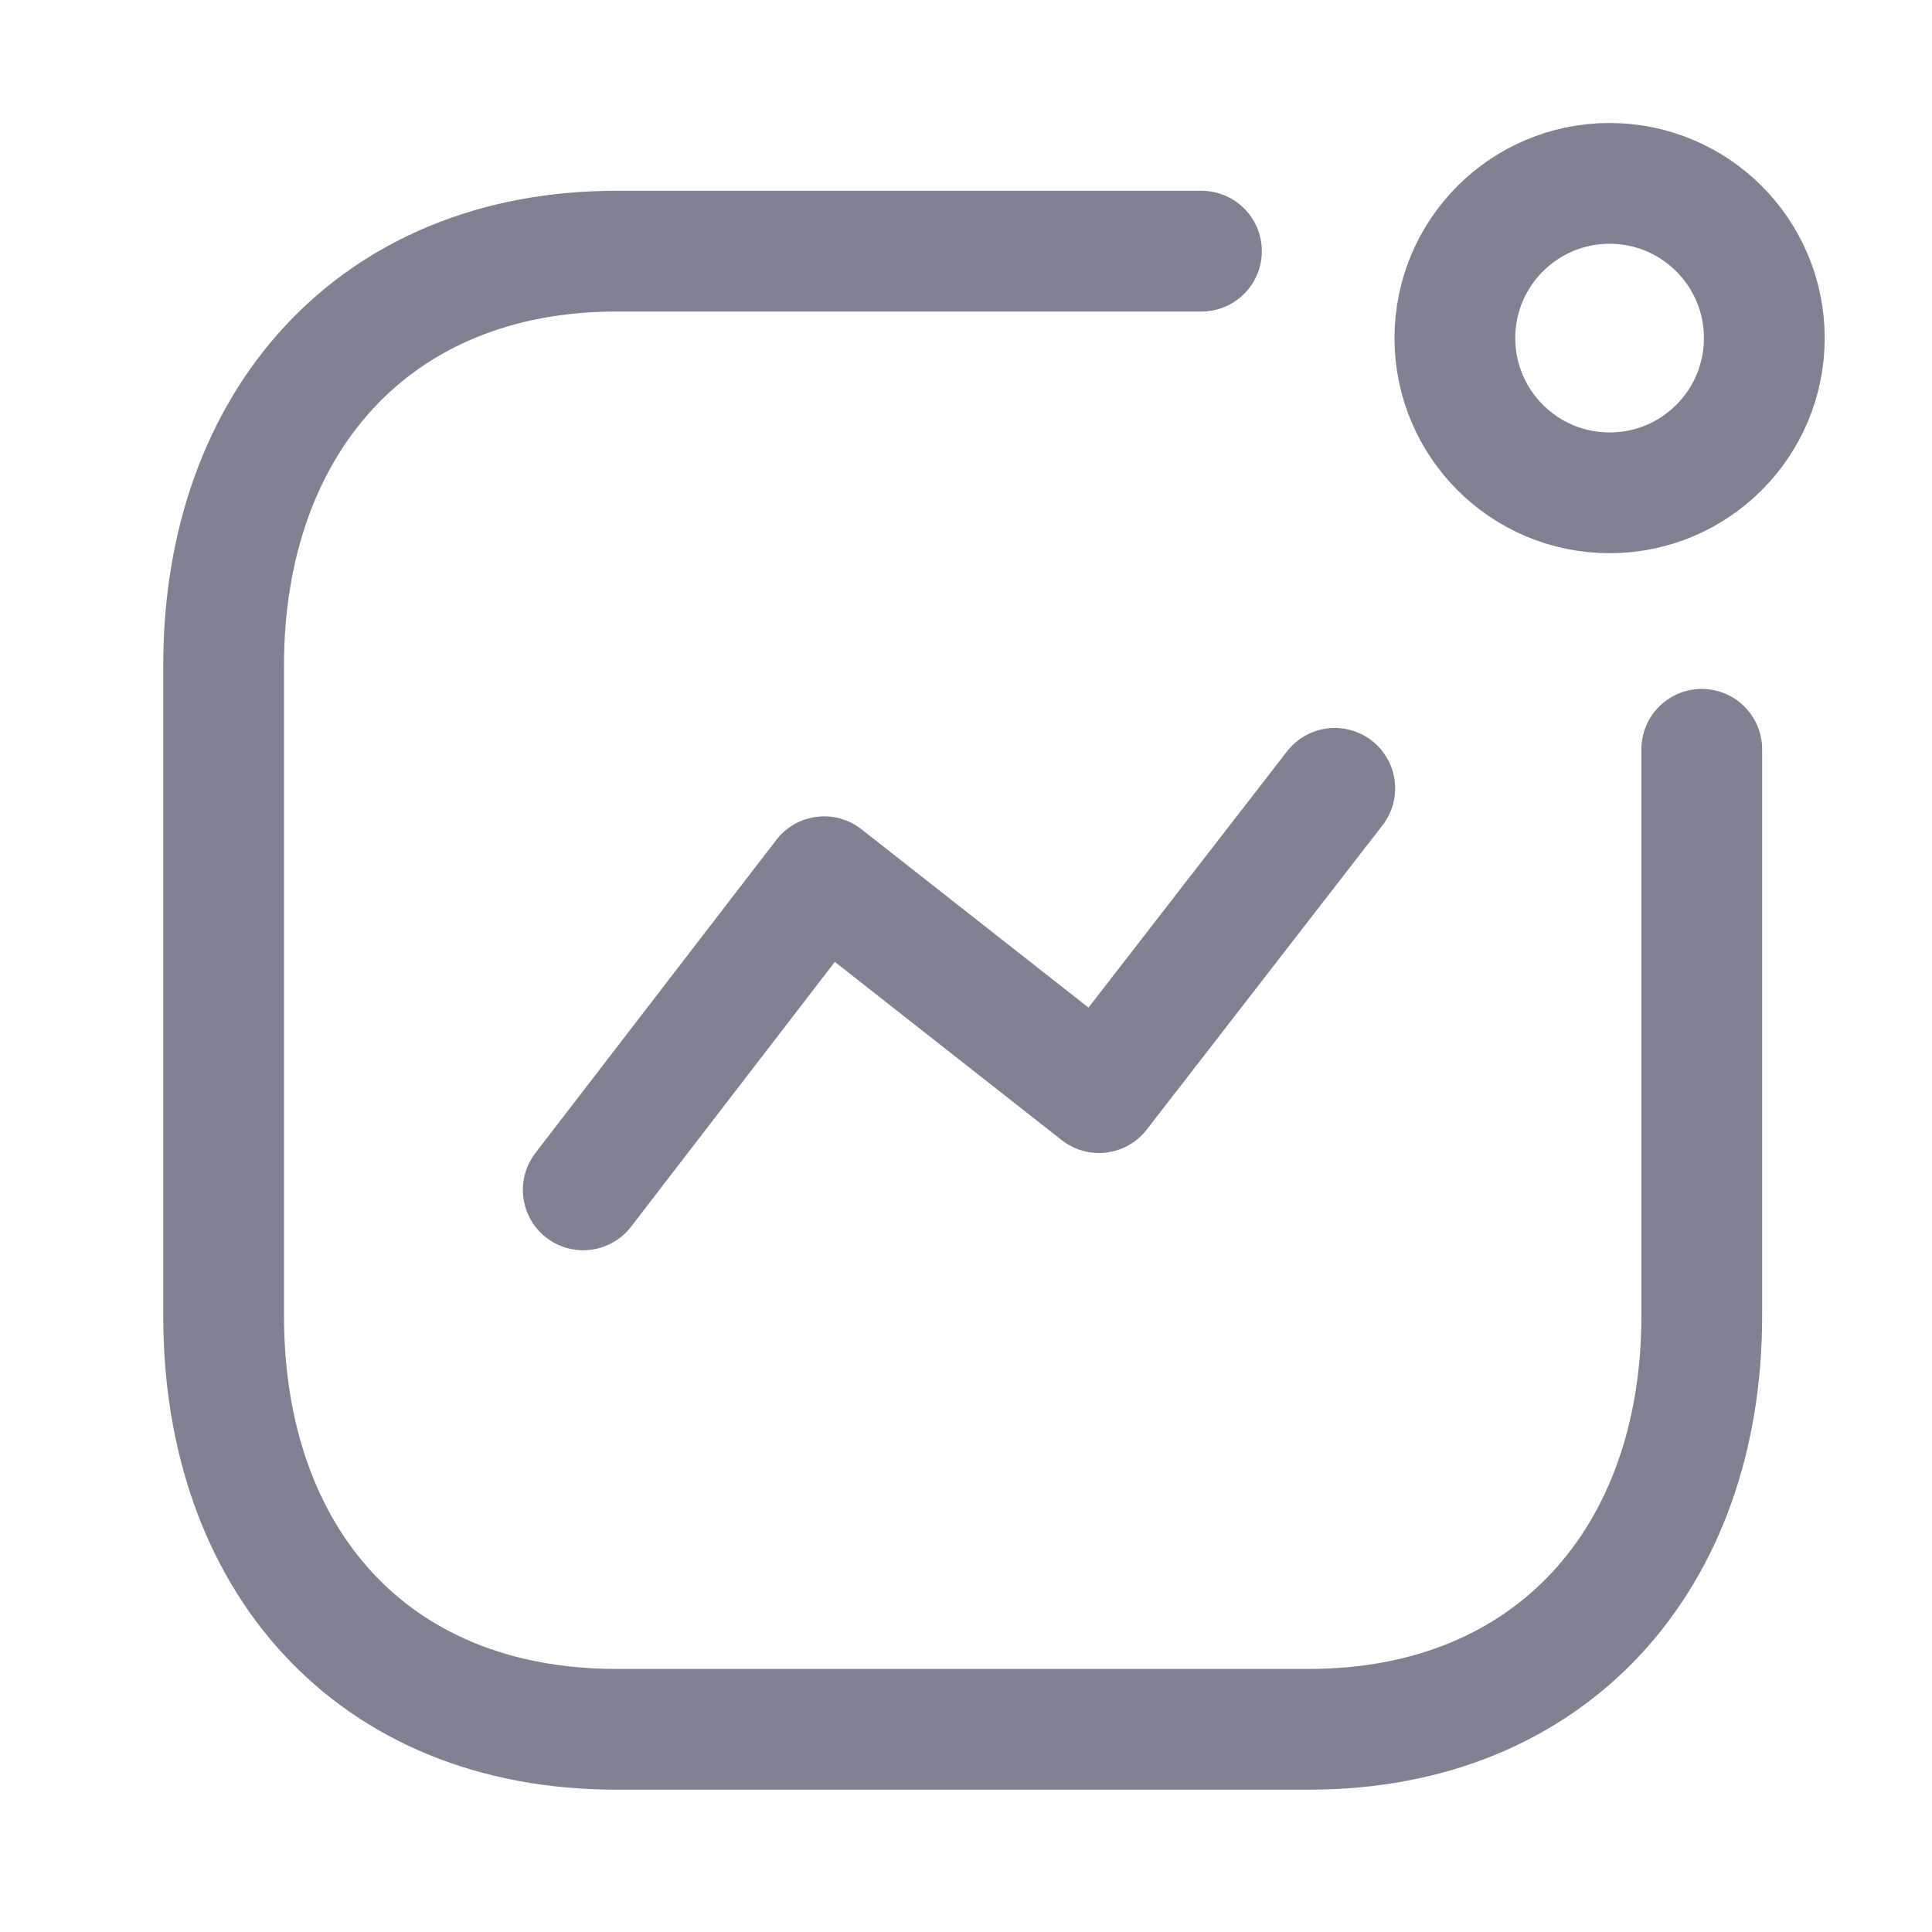
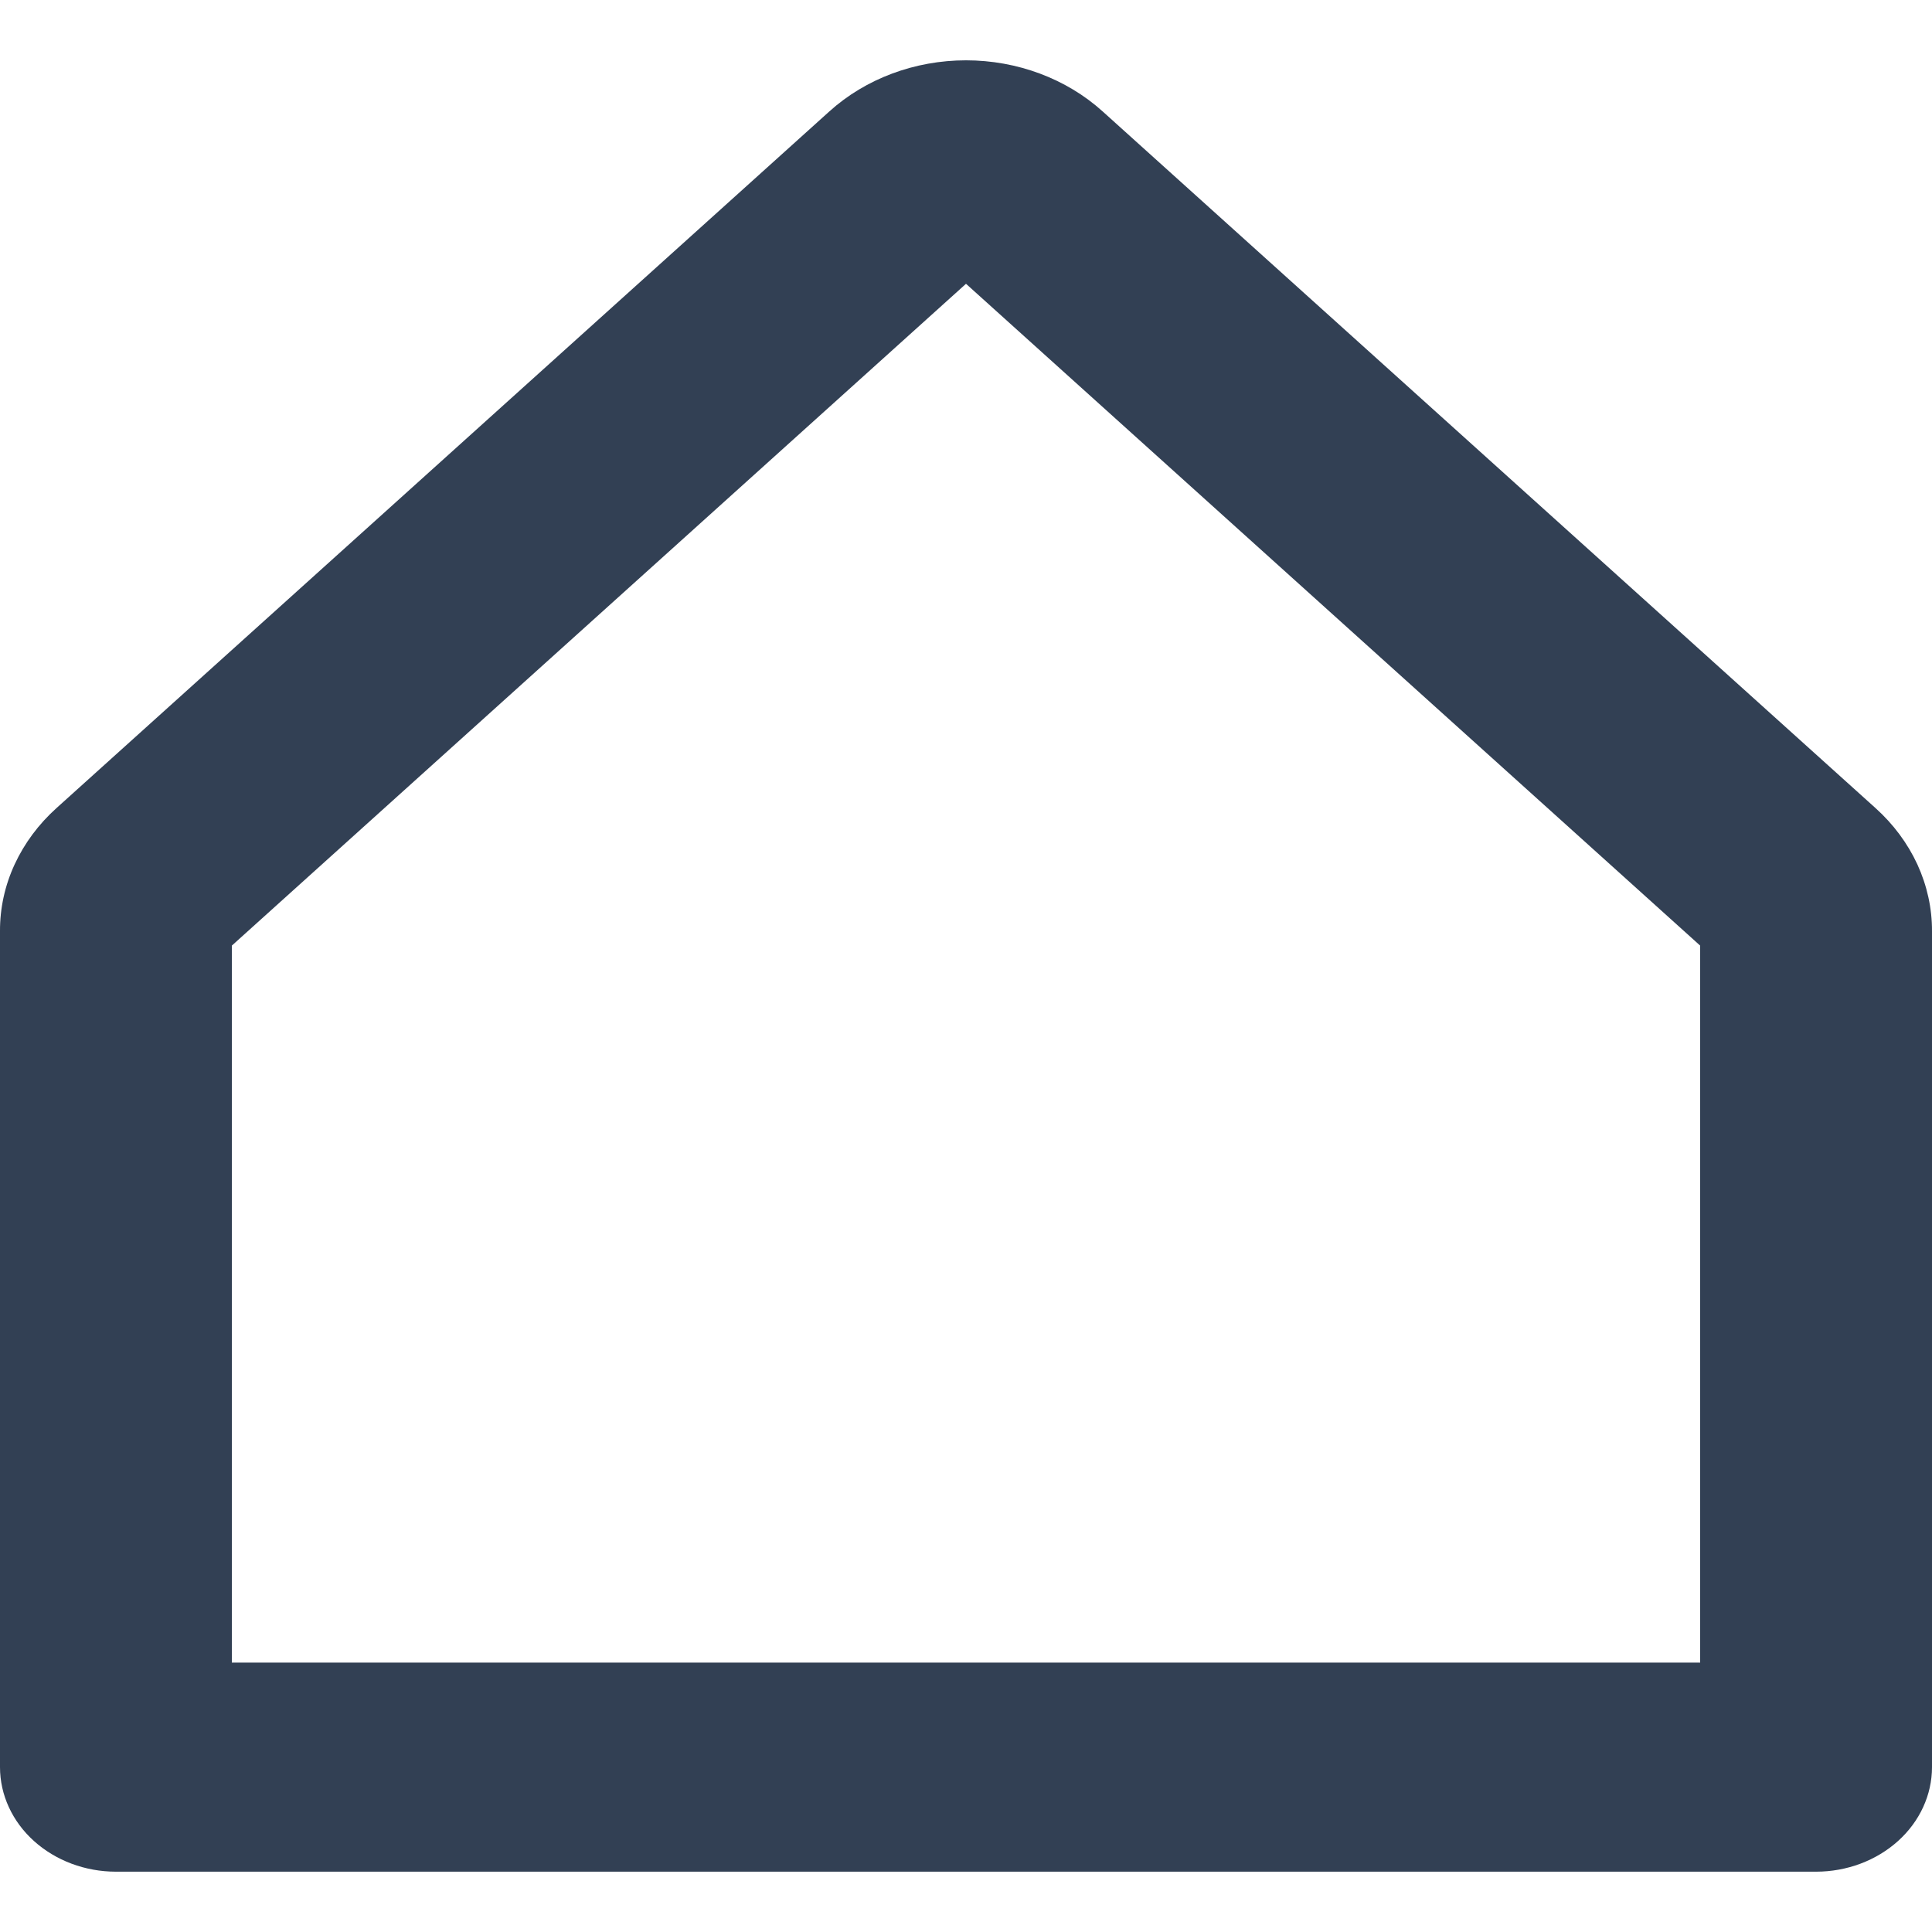
- <svg xmlns="http://www.w3.org/2000/svg" width="24" height="24" viewBox="0 0 24 24" fill="none">
-   <path d="M7.245 14.781L10.238 10.891L13.652 13.573L16.581 9.793" stroke="#808191" stroke-width="1.5" stroke-linecap="round" stroke-linejoin="round" />
-   <circle cx="19.995" cy="4.2" r="1.922" stroke="#808191" stroke-width="1.5" stroke-linecap="round" stroke-linejoin="round" />
-   <path d="M14.925 3.12H7.657C4.645 3.12 2.778 5.253 2.778 8.264V16.347C2.778 19.358 4.609 21.482 7.657 21.482H16.261C19.272 21.482 21.14 19.358 21.14 16.347V9.308" stroke="#808191" stroke-width="1.5" stroke-linecap="round" stroke-linejoin="round" />
+ <svg xmlns="http://www.w3.org/2000/svg" width="18" height="18" viewBox="0 0 18 18" fill="none">
+   <path id="Vector" d="M17.473 7.528L10.273 1.038C9.935 0.733 9.477 0.562 9 0.562C8.523 0.562 8.065 0.733 7.727 1.038L0.527 7.528C0.36 7.678 0.227 7.857 0.136 8.054C0.045 8.251 -0.001 8.462 9.2092e-06 8.676V16.464C9.2092e-06 16.722 0.114 16.97 0.316 17.152C0.519 17.335 0.794 17.438 1.08 17.438H16.92C17.206 17.438 17.481 17.335 17.684 17.152C17.886 16.97 18 16.722 18 16.464V8.676C18.001 8.462 17.954 8.251 17.864 8.054C17.773 7.857 17.64 7.678 17.473 7.528ZM15.84 15.49H2.16V8.81L9 2.644L15.84 8.81V15.49Z" fill="#324054" />
</svg>
